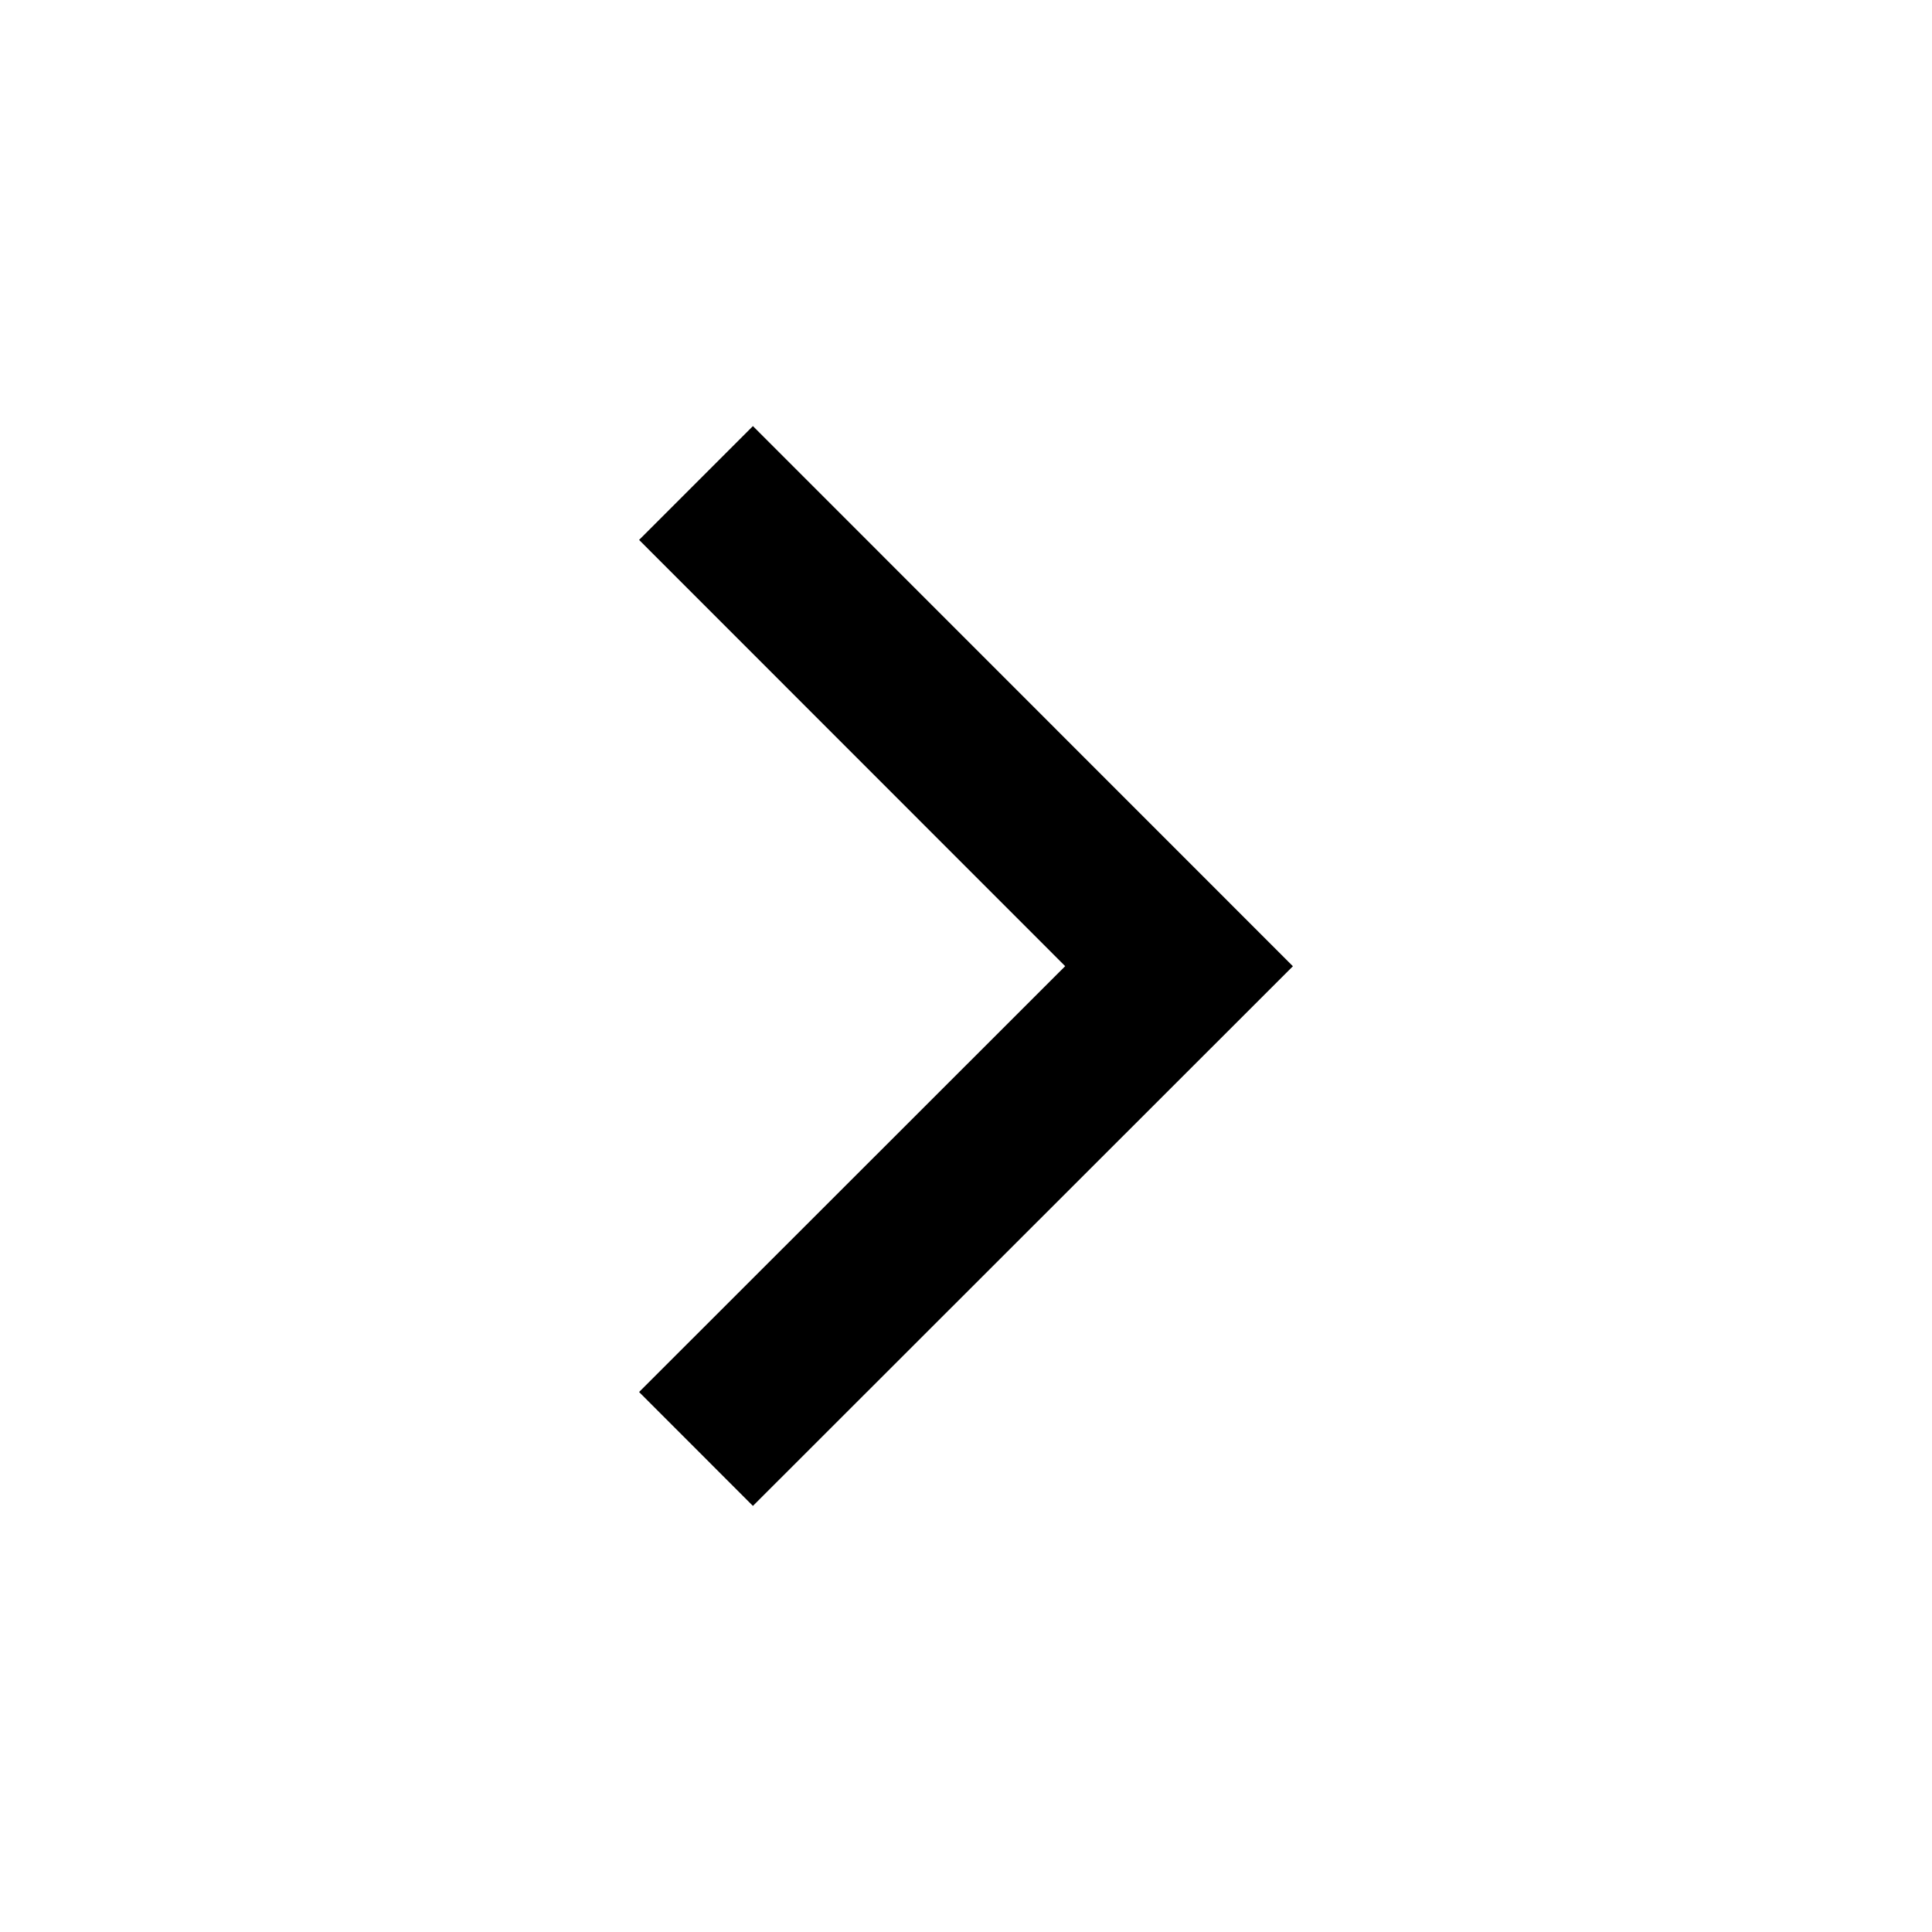
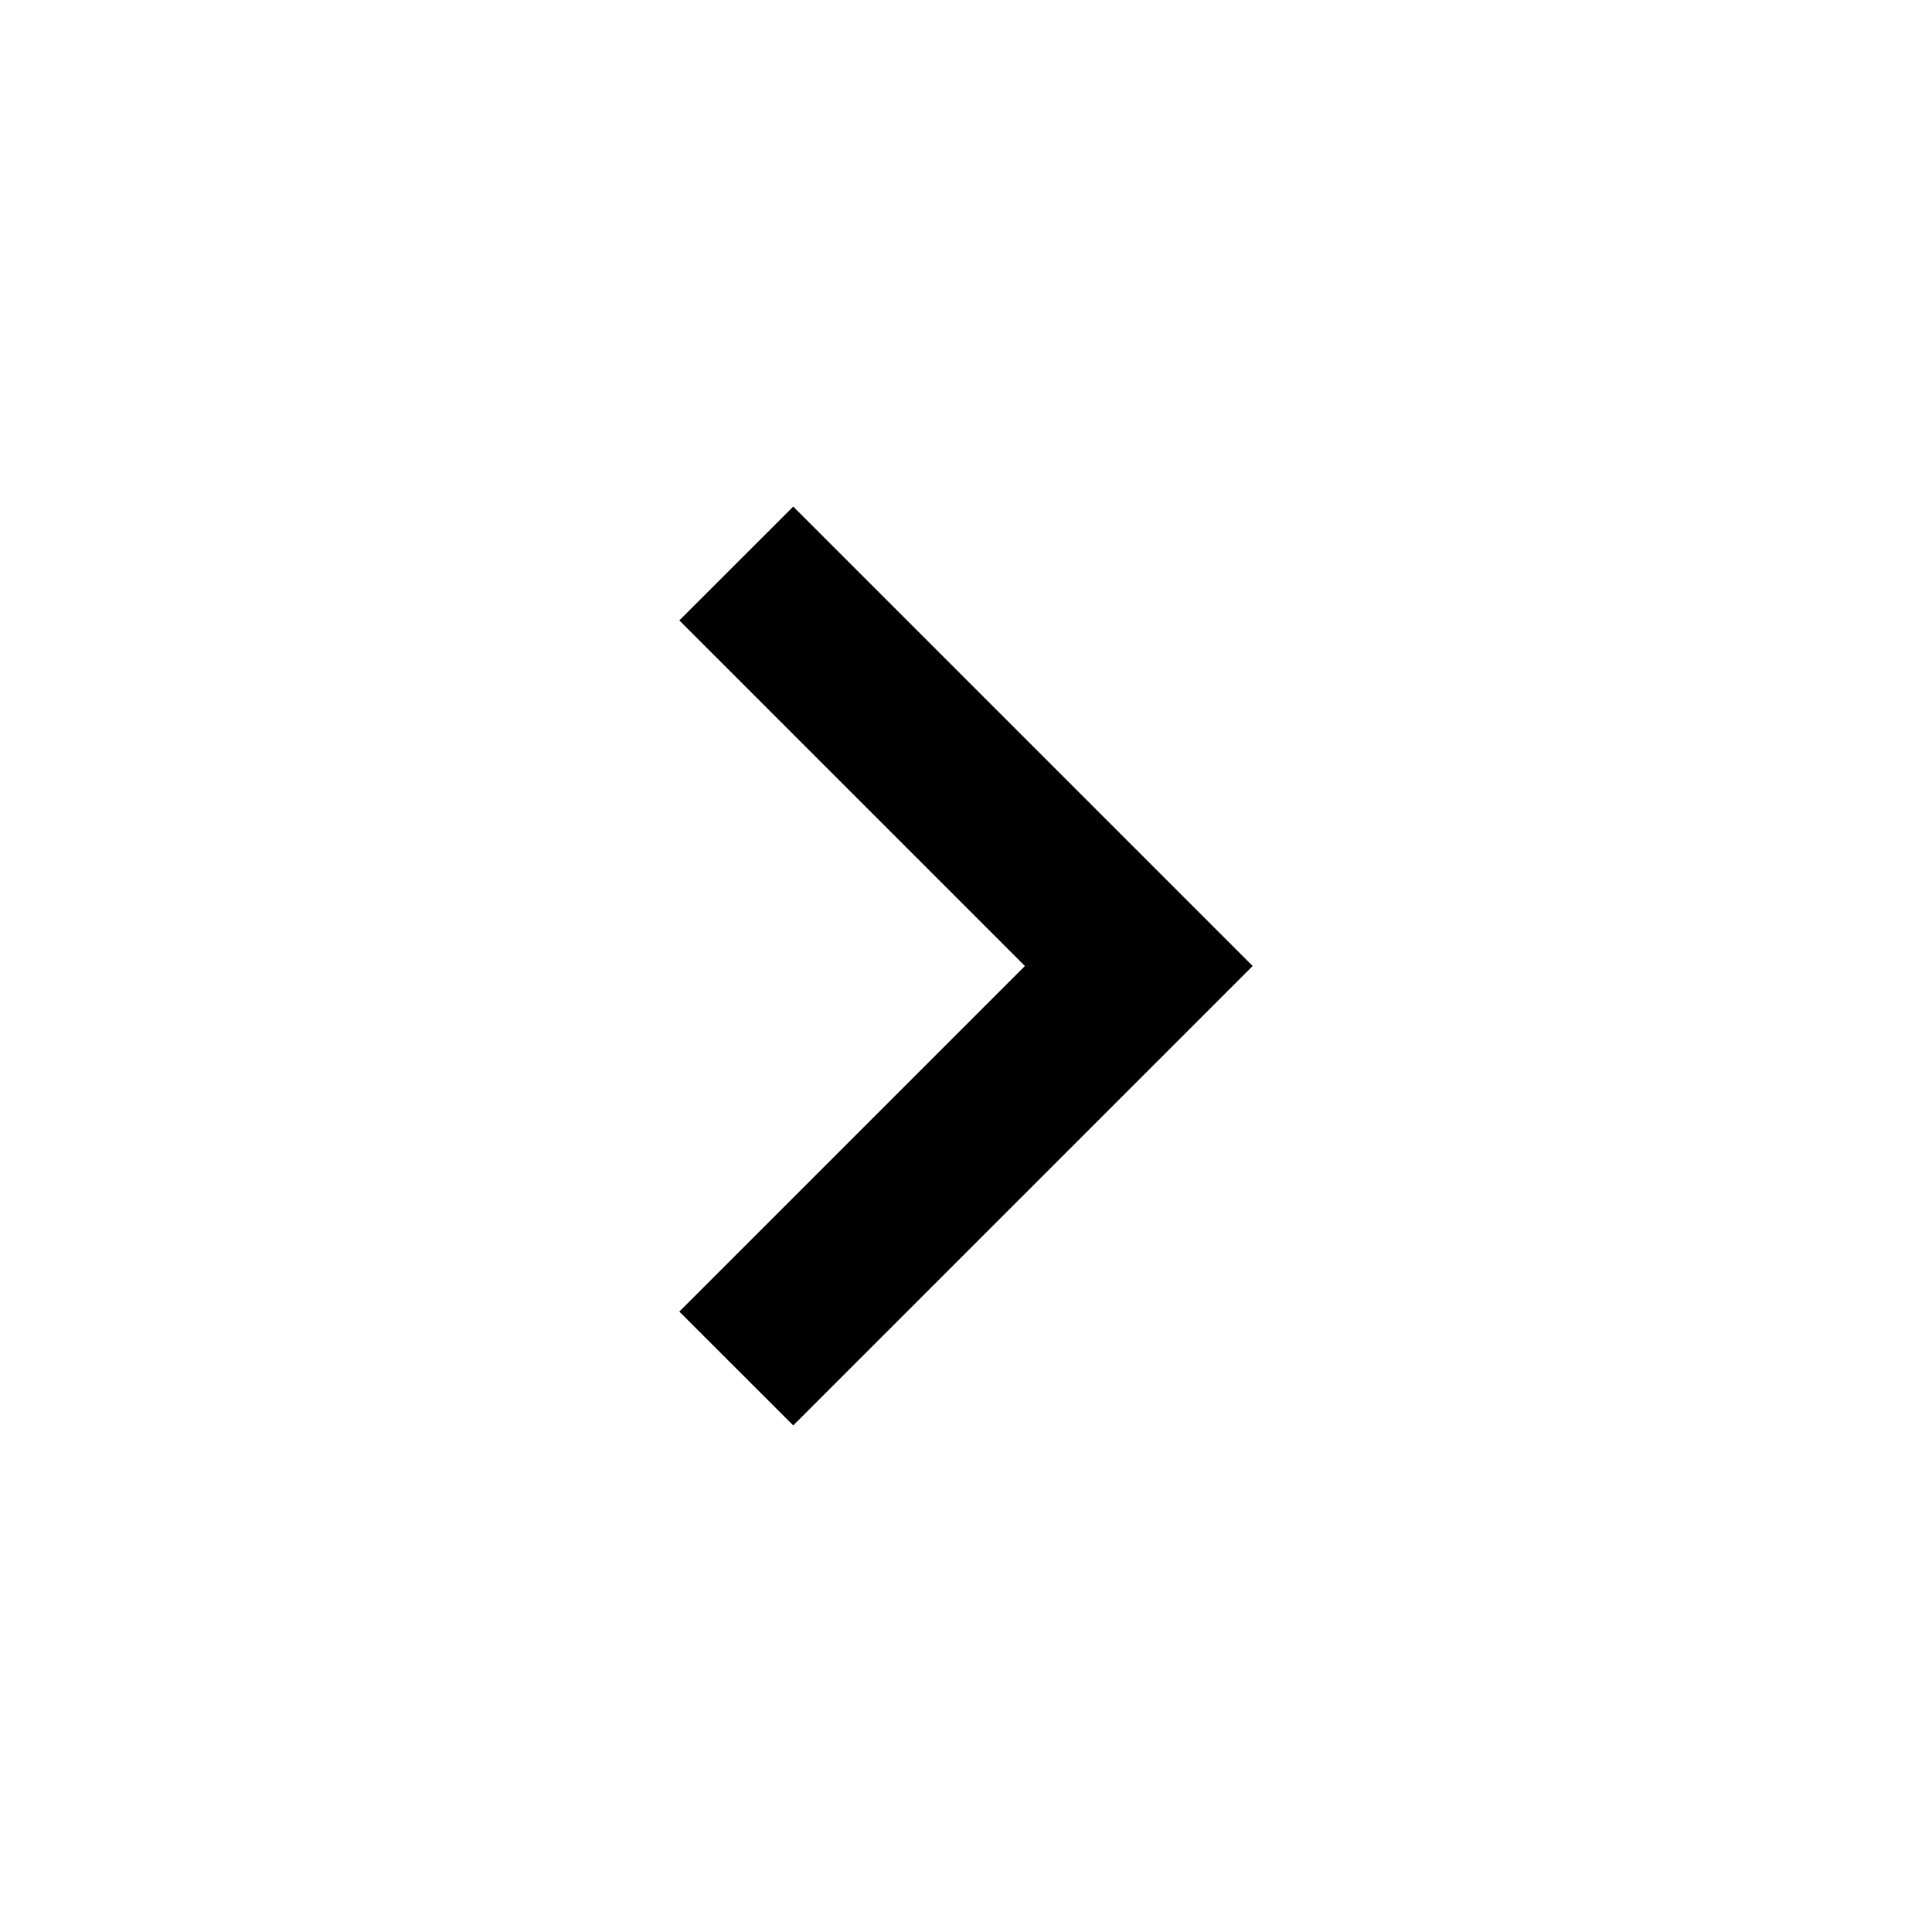
<svg xmlns="http://www.w3.org/2000/svg" viewBox="0 0 24 24">
  <g>
-     <rect stroke="none" fill="none" fill-opacity="0" />
-     <polygon points="9.353 5.293 16.061 12.003 9.353 18.707 7.939 17.292 13.232 12.002 7.939 6.707 9.353 5.293" stroke="none" />
+     <rect width="24" height="24" stroke="none" fill="none" />
+     <polygon points="9.854 17.707 8.439 16.293 12.732 12 8.439 7.707 9.854 6.293 15.561 12 9.854 17.707" stroke="none" />
  </g>
</svg>
